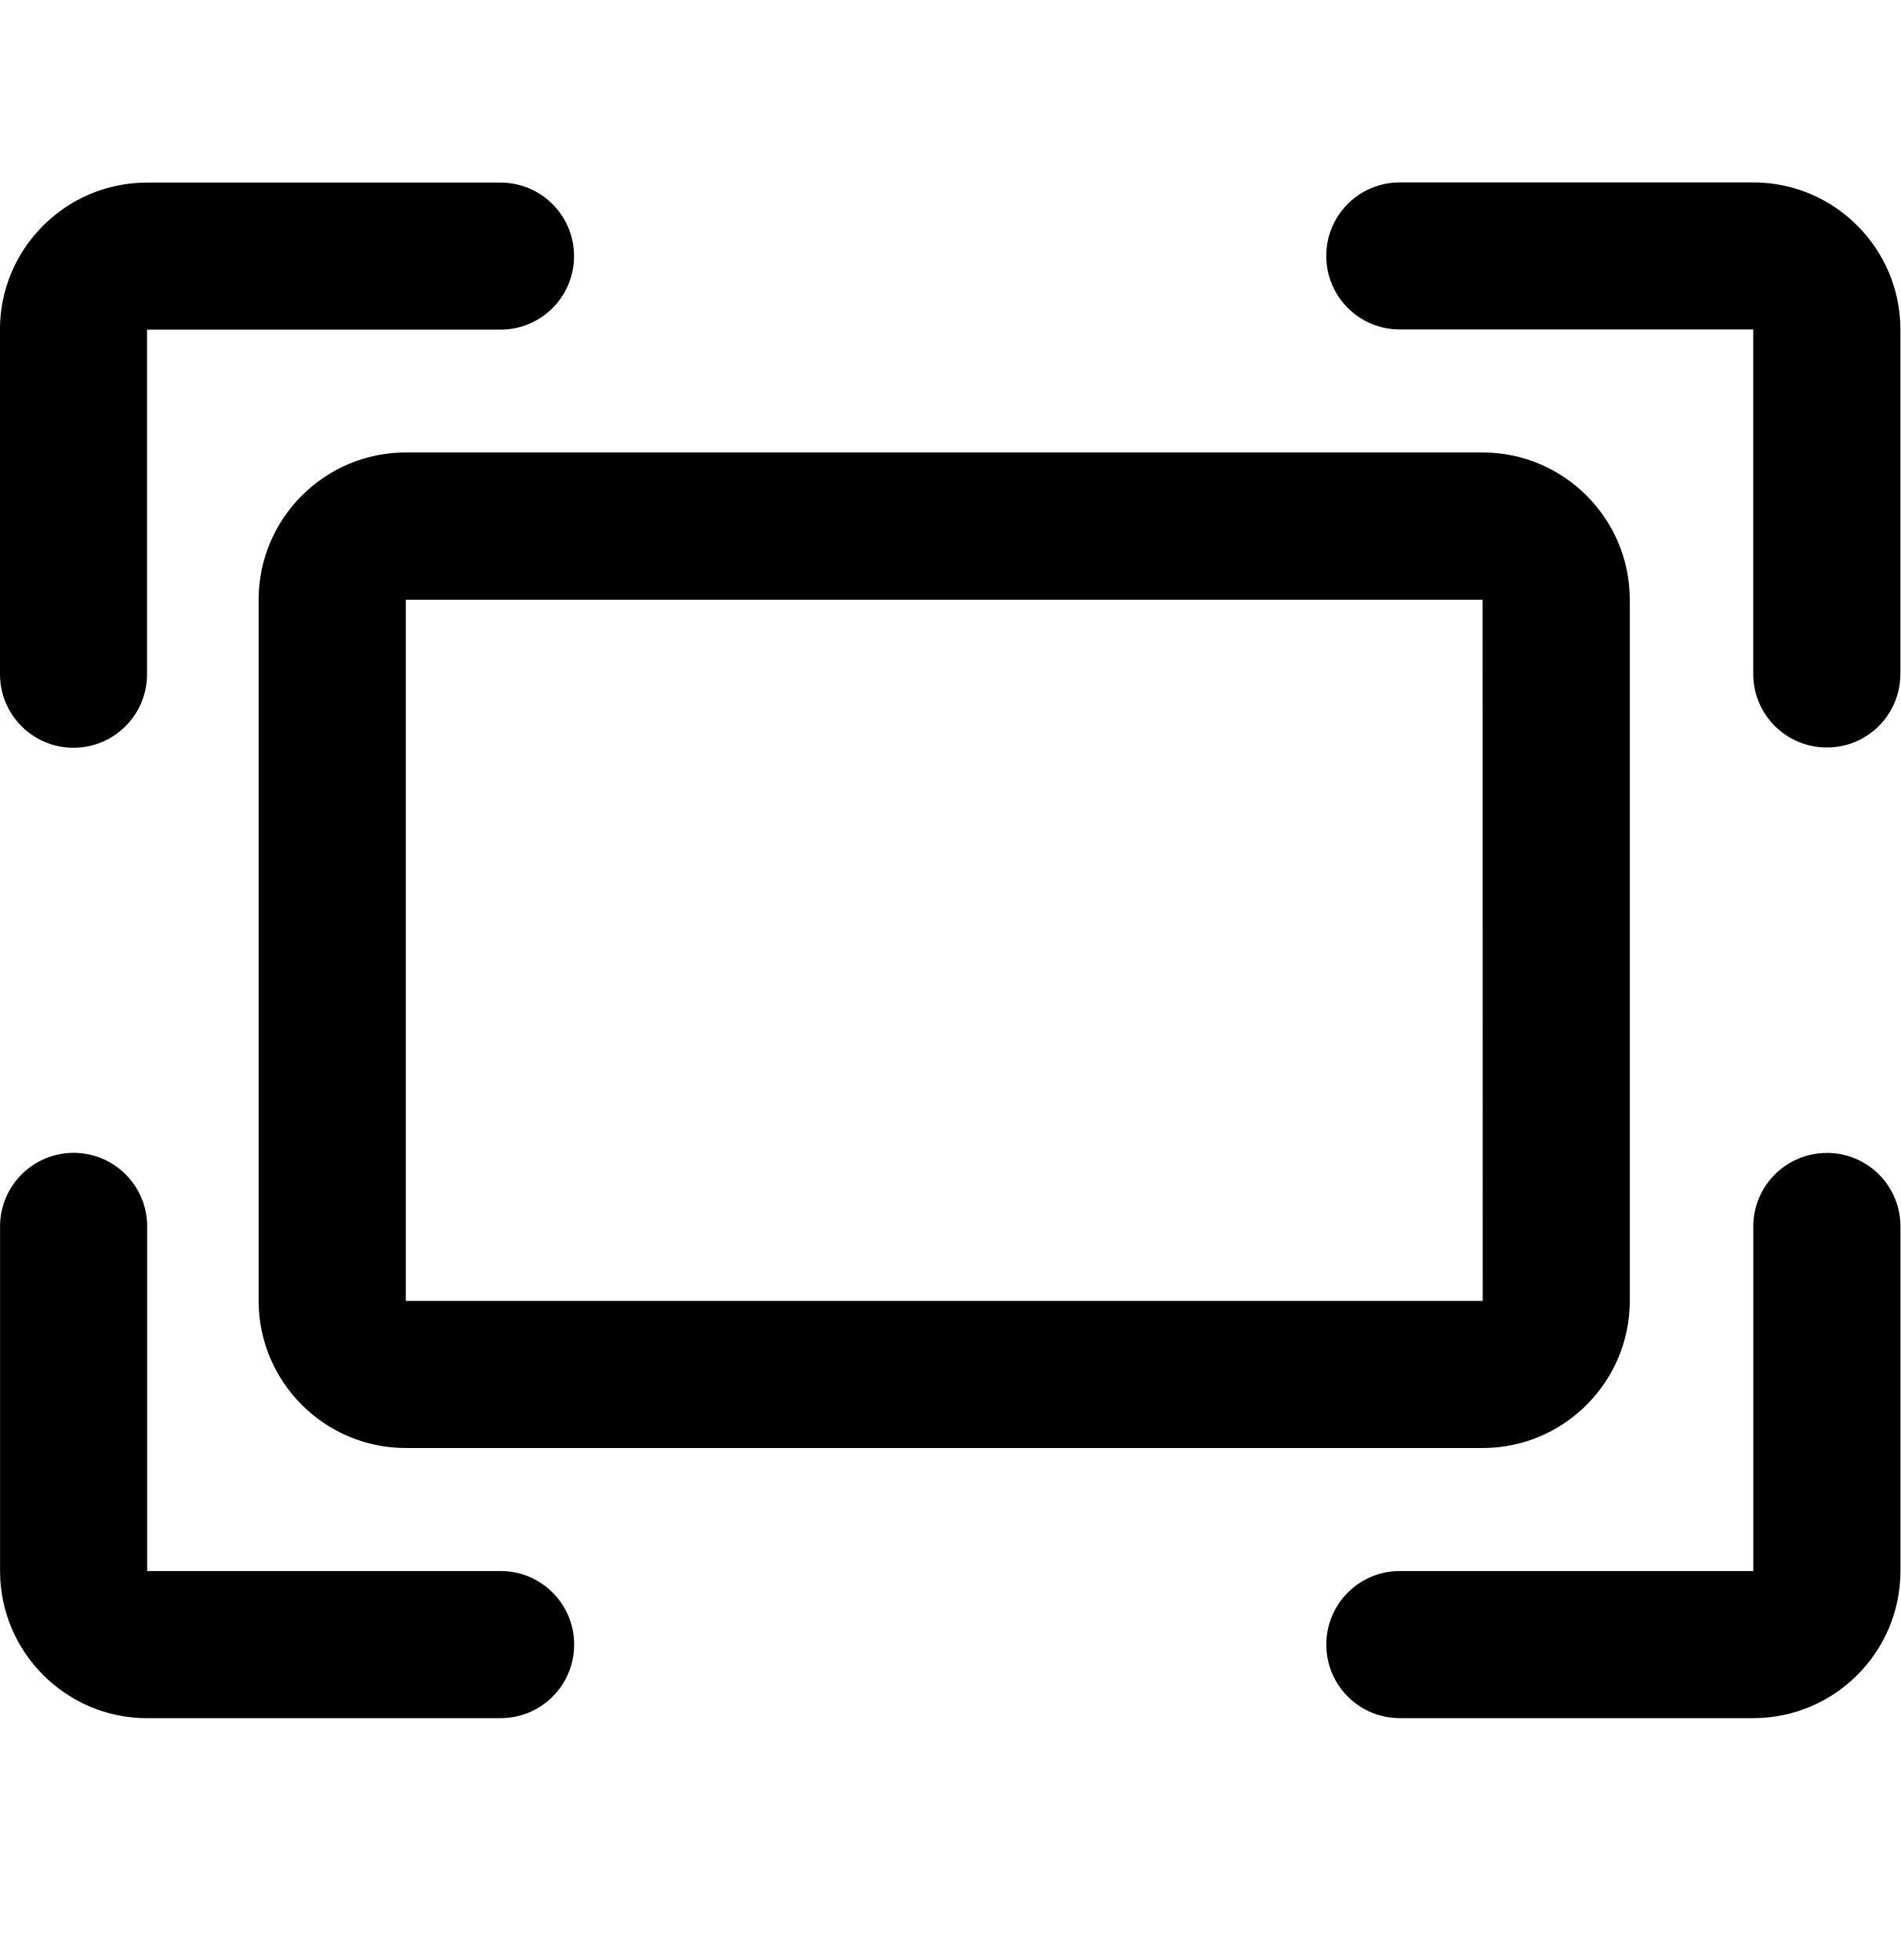
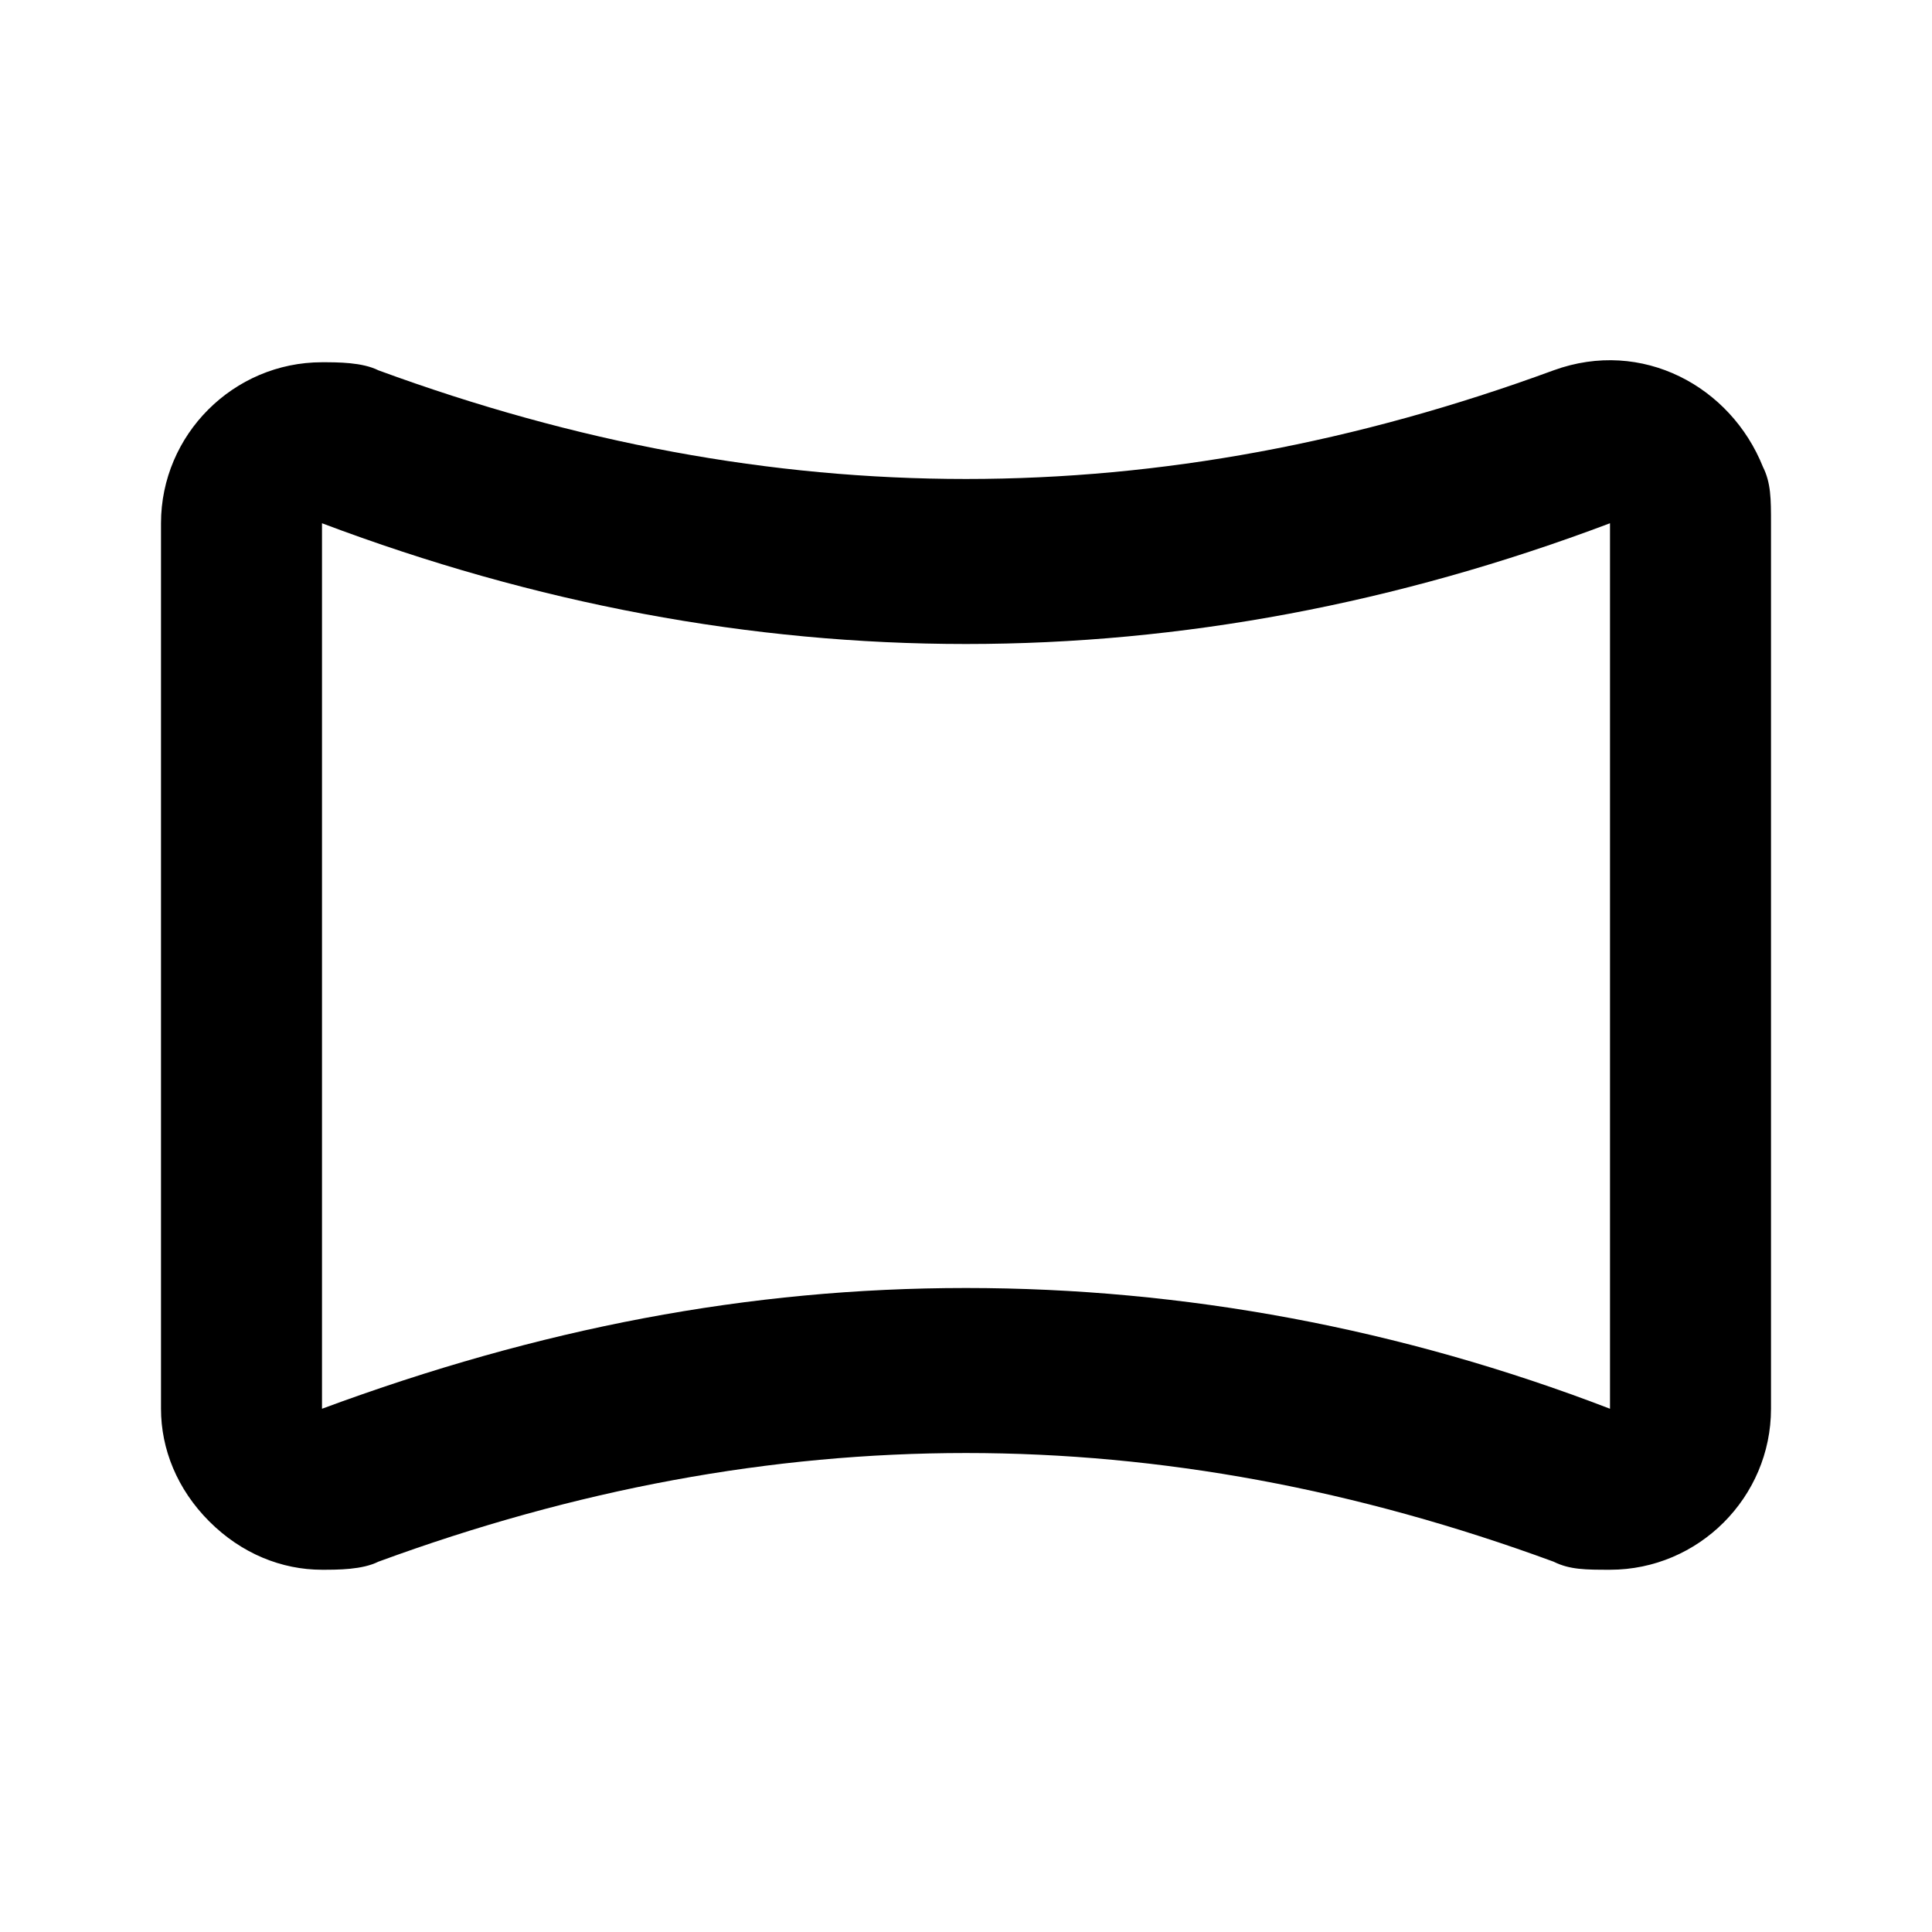
- <svg xmlns="http://www.w3.org/2000/svg" version="1.1" viewBox="0 0 32 33">
-   <path d="M24.965 24.38h-18.132c-1.366 0-2.478-1.113-2.478-2.478v-11.806c0-1.364 1.111-2.478 2.478-2.478h18.132c1.366 0 2.478 1.113 2.478 2.478v11.806c0 1.364-1.11 2.478-2.478 2.478zM6.833 10.097v11.806h18.134l-0.002-11.806h-18.132zM2.478 28.928h5.952c0.684 0 1.238-0.554 1.238-1.239 0-0.684-0.554-1.238-1.238-1.238h-5.952v-5.802c0-0.684-0.554-1.239-1.238-1.239s-1.239 0.556-1.239 1.239v5.802c0 1.365 1.111 2.478 2.478 2.478zM30.761 19.412c-0.684 0-1.238 0.554-1.238 1.238v5.801h-5.951c-0.686 0-1.239 0.554-1.239 1.238 0 0.686 0.554 1.239 1.239 1.239h5.951c1.366 0 2.478-1.111 2.478-2.478v-5.801c0-0.683-0.554-1.238-1.239-1.238zM0 5.55v5.802c0 0.683 0.554 1.238 1.238 1.238s1.238-0.555 1.238-1.238v-5.802h5.952c0.684 0 1.238-0.554 1.238-1.238s-0.554-1.238-1.238-1.238h-5.951c-1.366-0.001-2.478 1.111-2.478 2.476zM32 11.35v-5.801c0-1.365-1.11-2.478-2.478-2.478h-5.951c-0.686 0-1.239 0.554-1.239 1.238s0.554 1.238 1.239 1.238h5.951v5.801c0 0.683 0.554 1.237 1.238 1.237 0.686 0.002 1.239-0.553 1.239-1.236z" />
+ <svg xmlns="http://www.w3.org/2000/svg" version="1.1" id="Layer_1" x="0px" y="0px" viewBox="0 0 24 24" enable-background="new 0 0 24 24" xml:space="preserve">
+   <path d="M21.9,5.8c-0.4-1-1.5-1.6-2.6-1.2c-4.9,1.8-9.7,1.8-14.6,0C4.5,4.5,4.2,4.5,4,4.5c-1.1,0-2,0.9-2,2v11c0,0.5,0.2,1,0.6,1.4  C3,19.3,3.5,19.5,4,19.5c0.2,0,0.5,0,0.7-0.1c4.9-1.8,9.7-1.8,14.6,0c0.2,0.1,0.4,0.1,0.7,0.1c1.1,0,2-0.9,2-2v-11  C22,6.2,22,6,21.9,5.8z M12,16c-2.7,0-5.3,0.5-8,1.5l0-11c5.3,2,10.7,2,16,0l0,11C17.4,16.5,14.7,16,12,16z" />
</svg>
